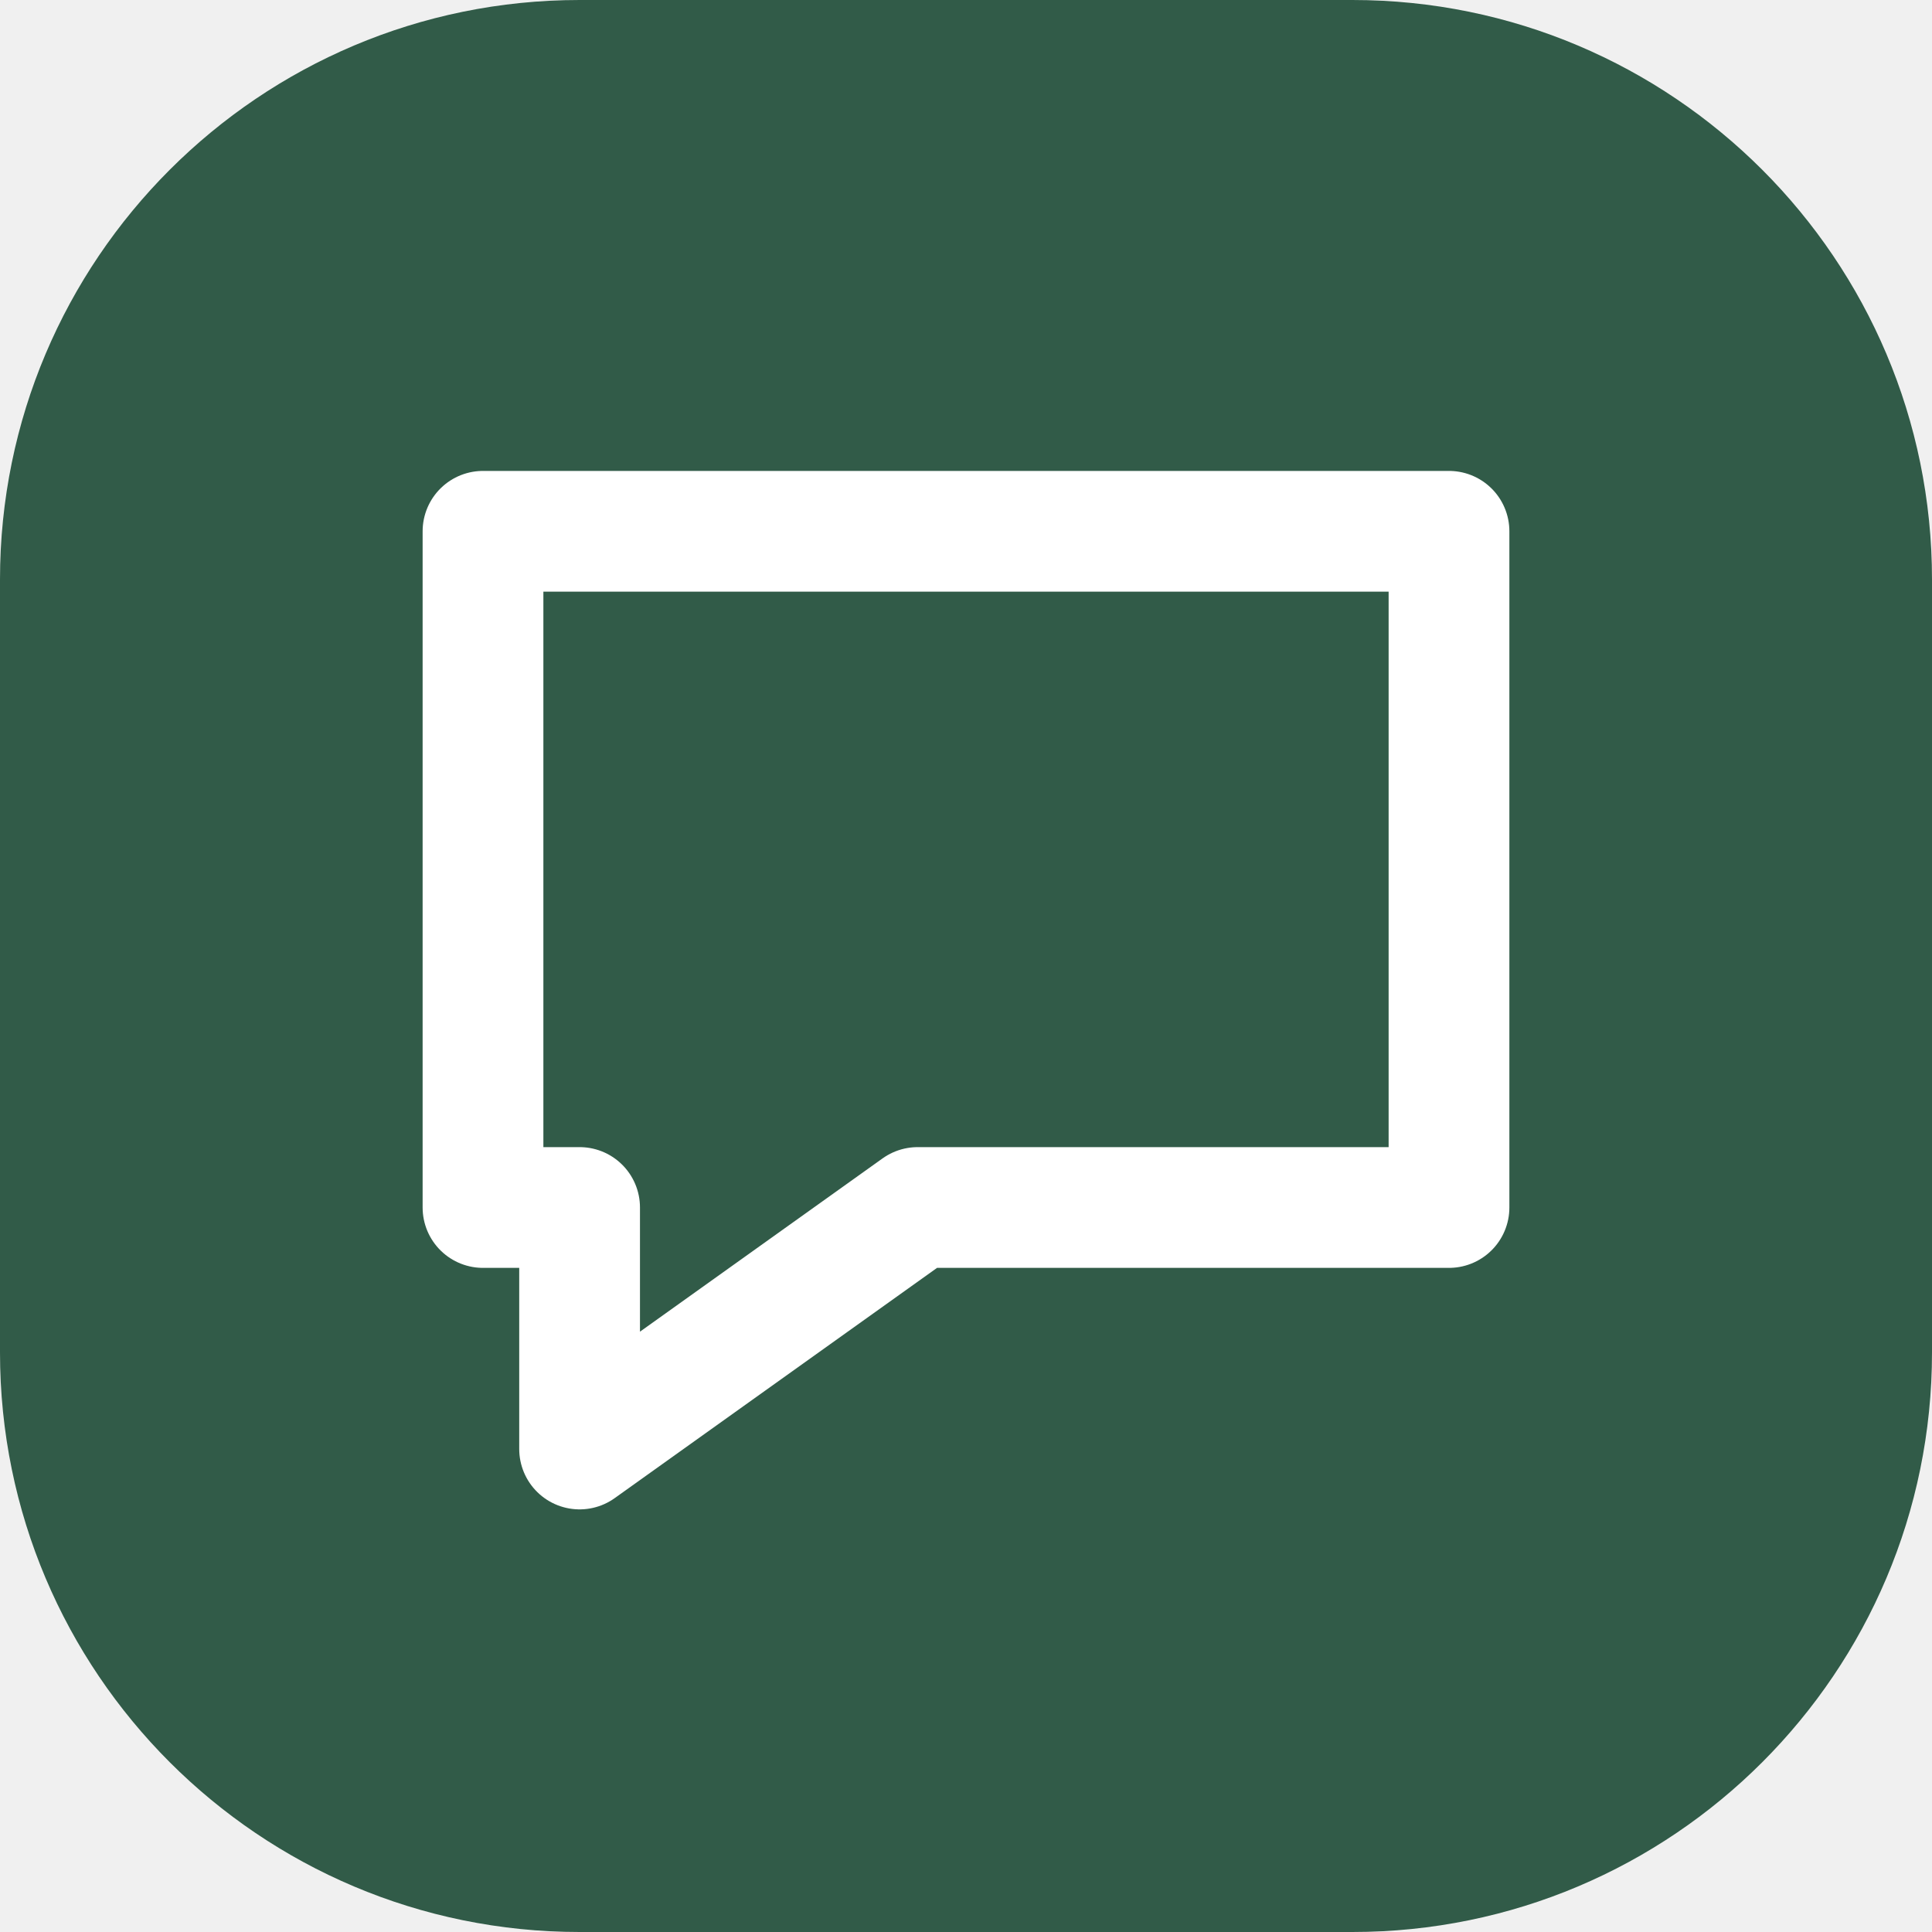
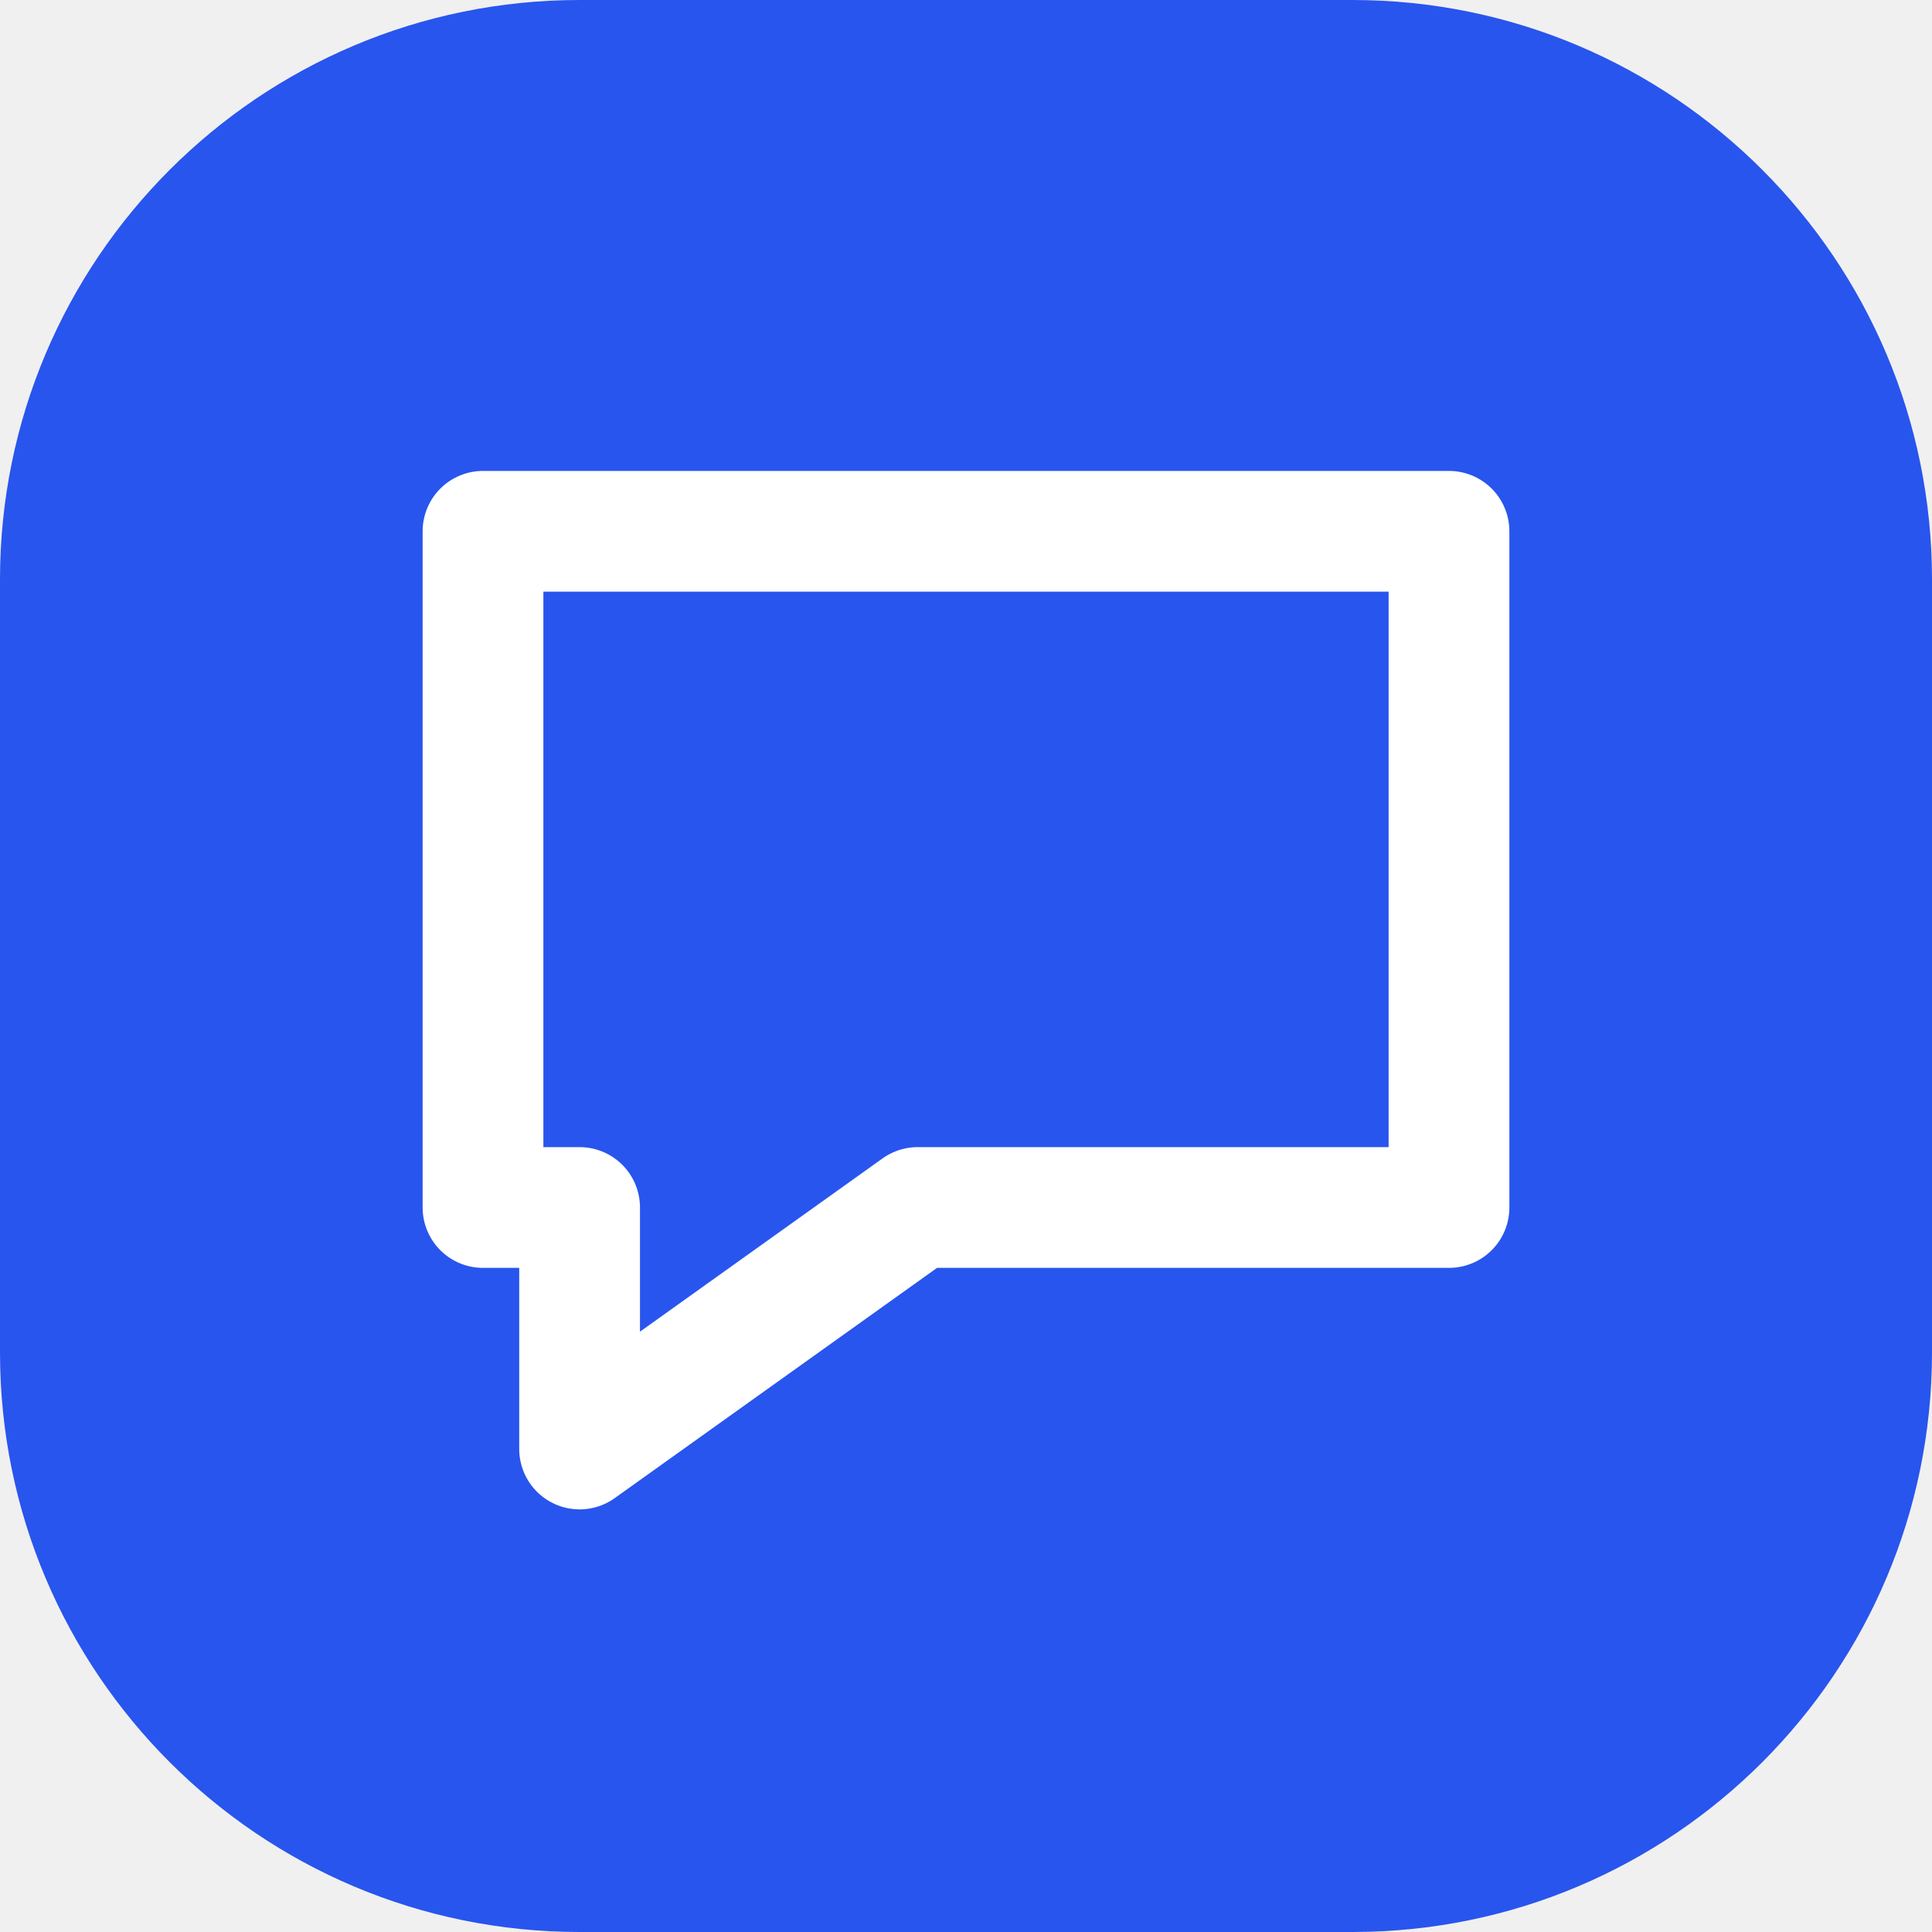
<svg xmlns="http://www.w3.org/2000/svg" viewBox="0 0 40 40">
-   <rect width="40" height="40" rx="12" fill="#315b48" />
+   <rect width="40" height="40" rx="12" fill="#2855ed" />
  <path d="M10 11h20v14H19l-7 5v-5h-2z" fill="none" stroke="#fff" stroke-width="2.5" stroke-linejoin="round" />
</svg>
